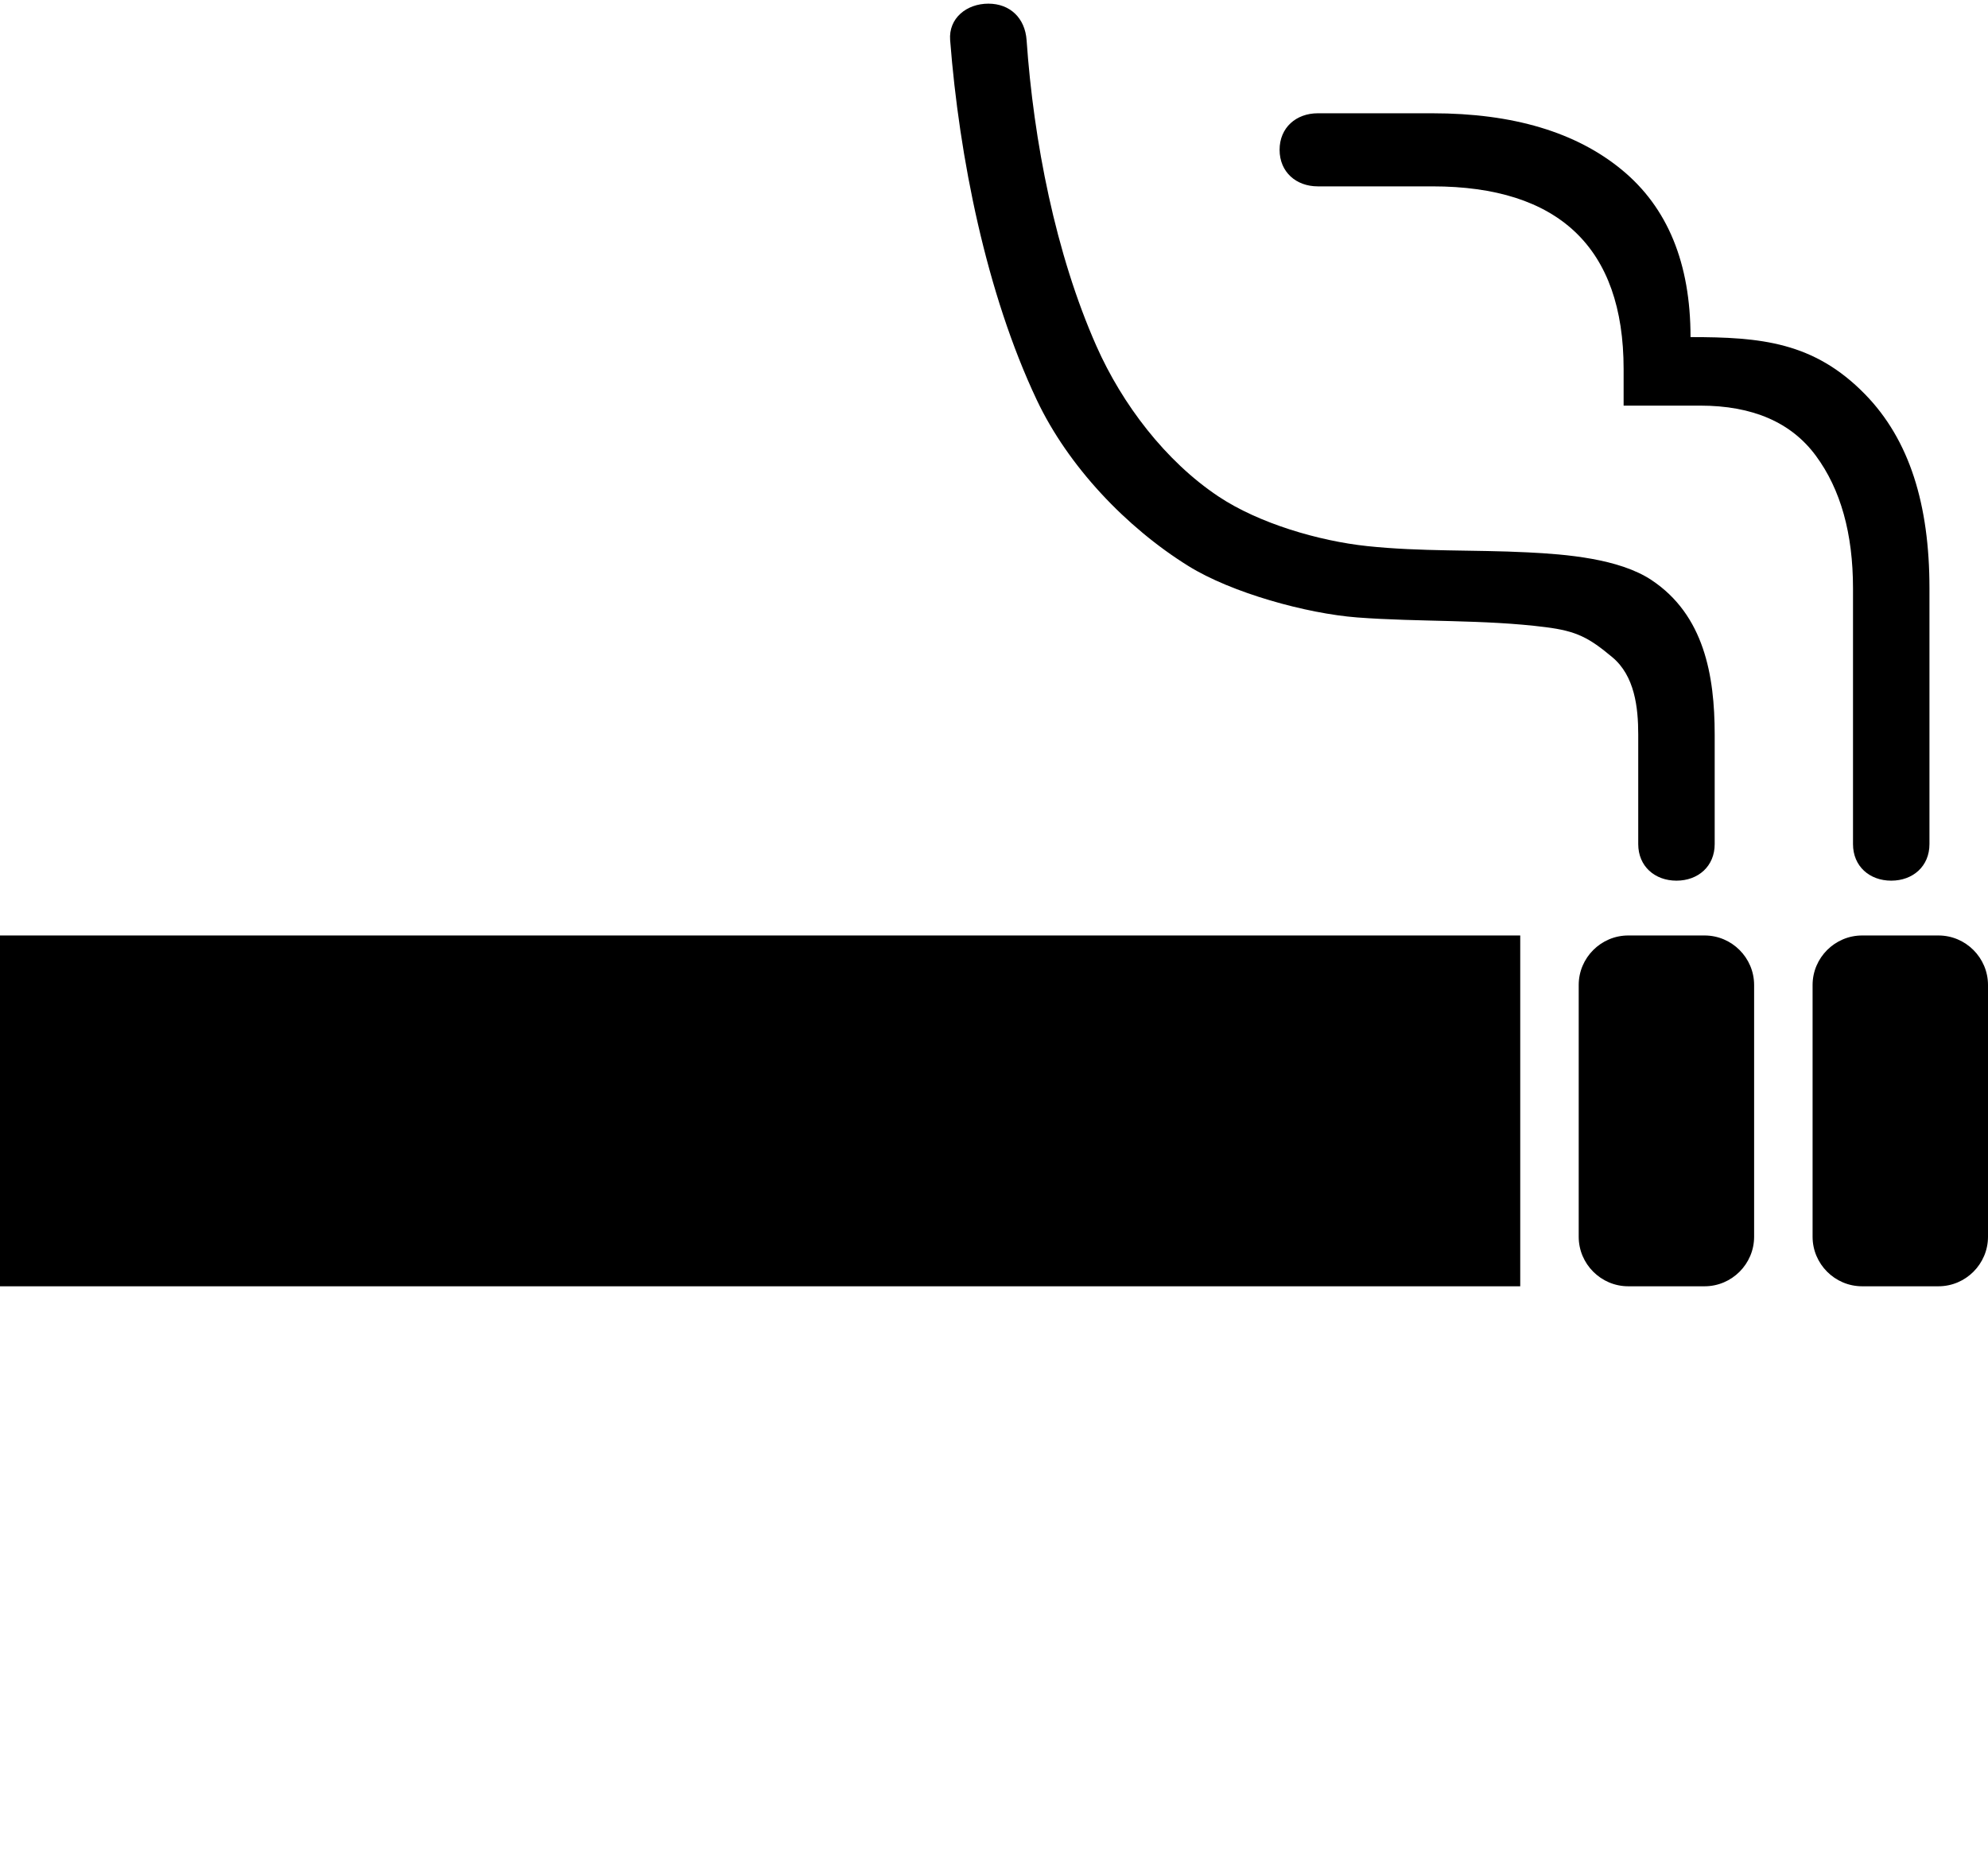
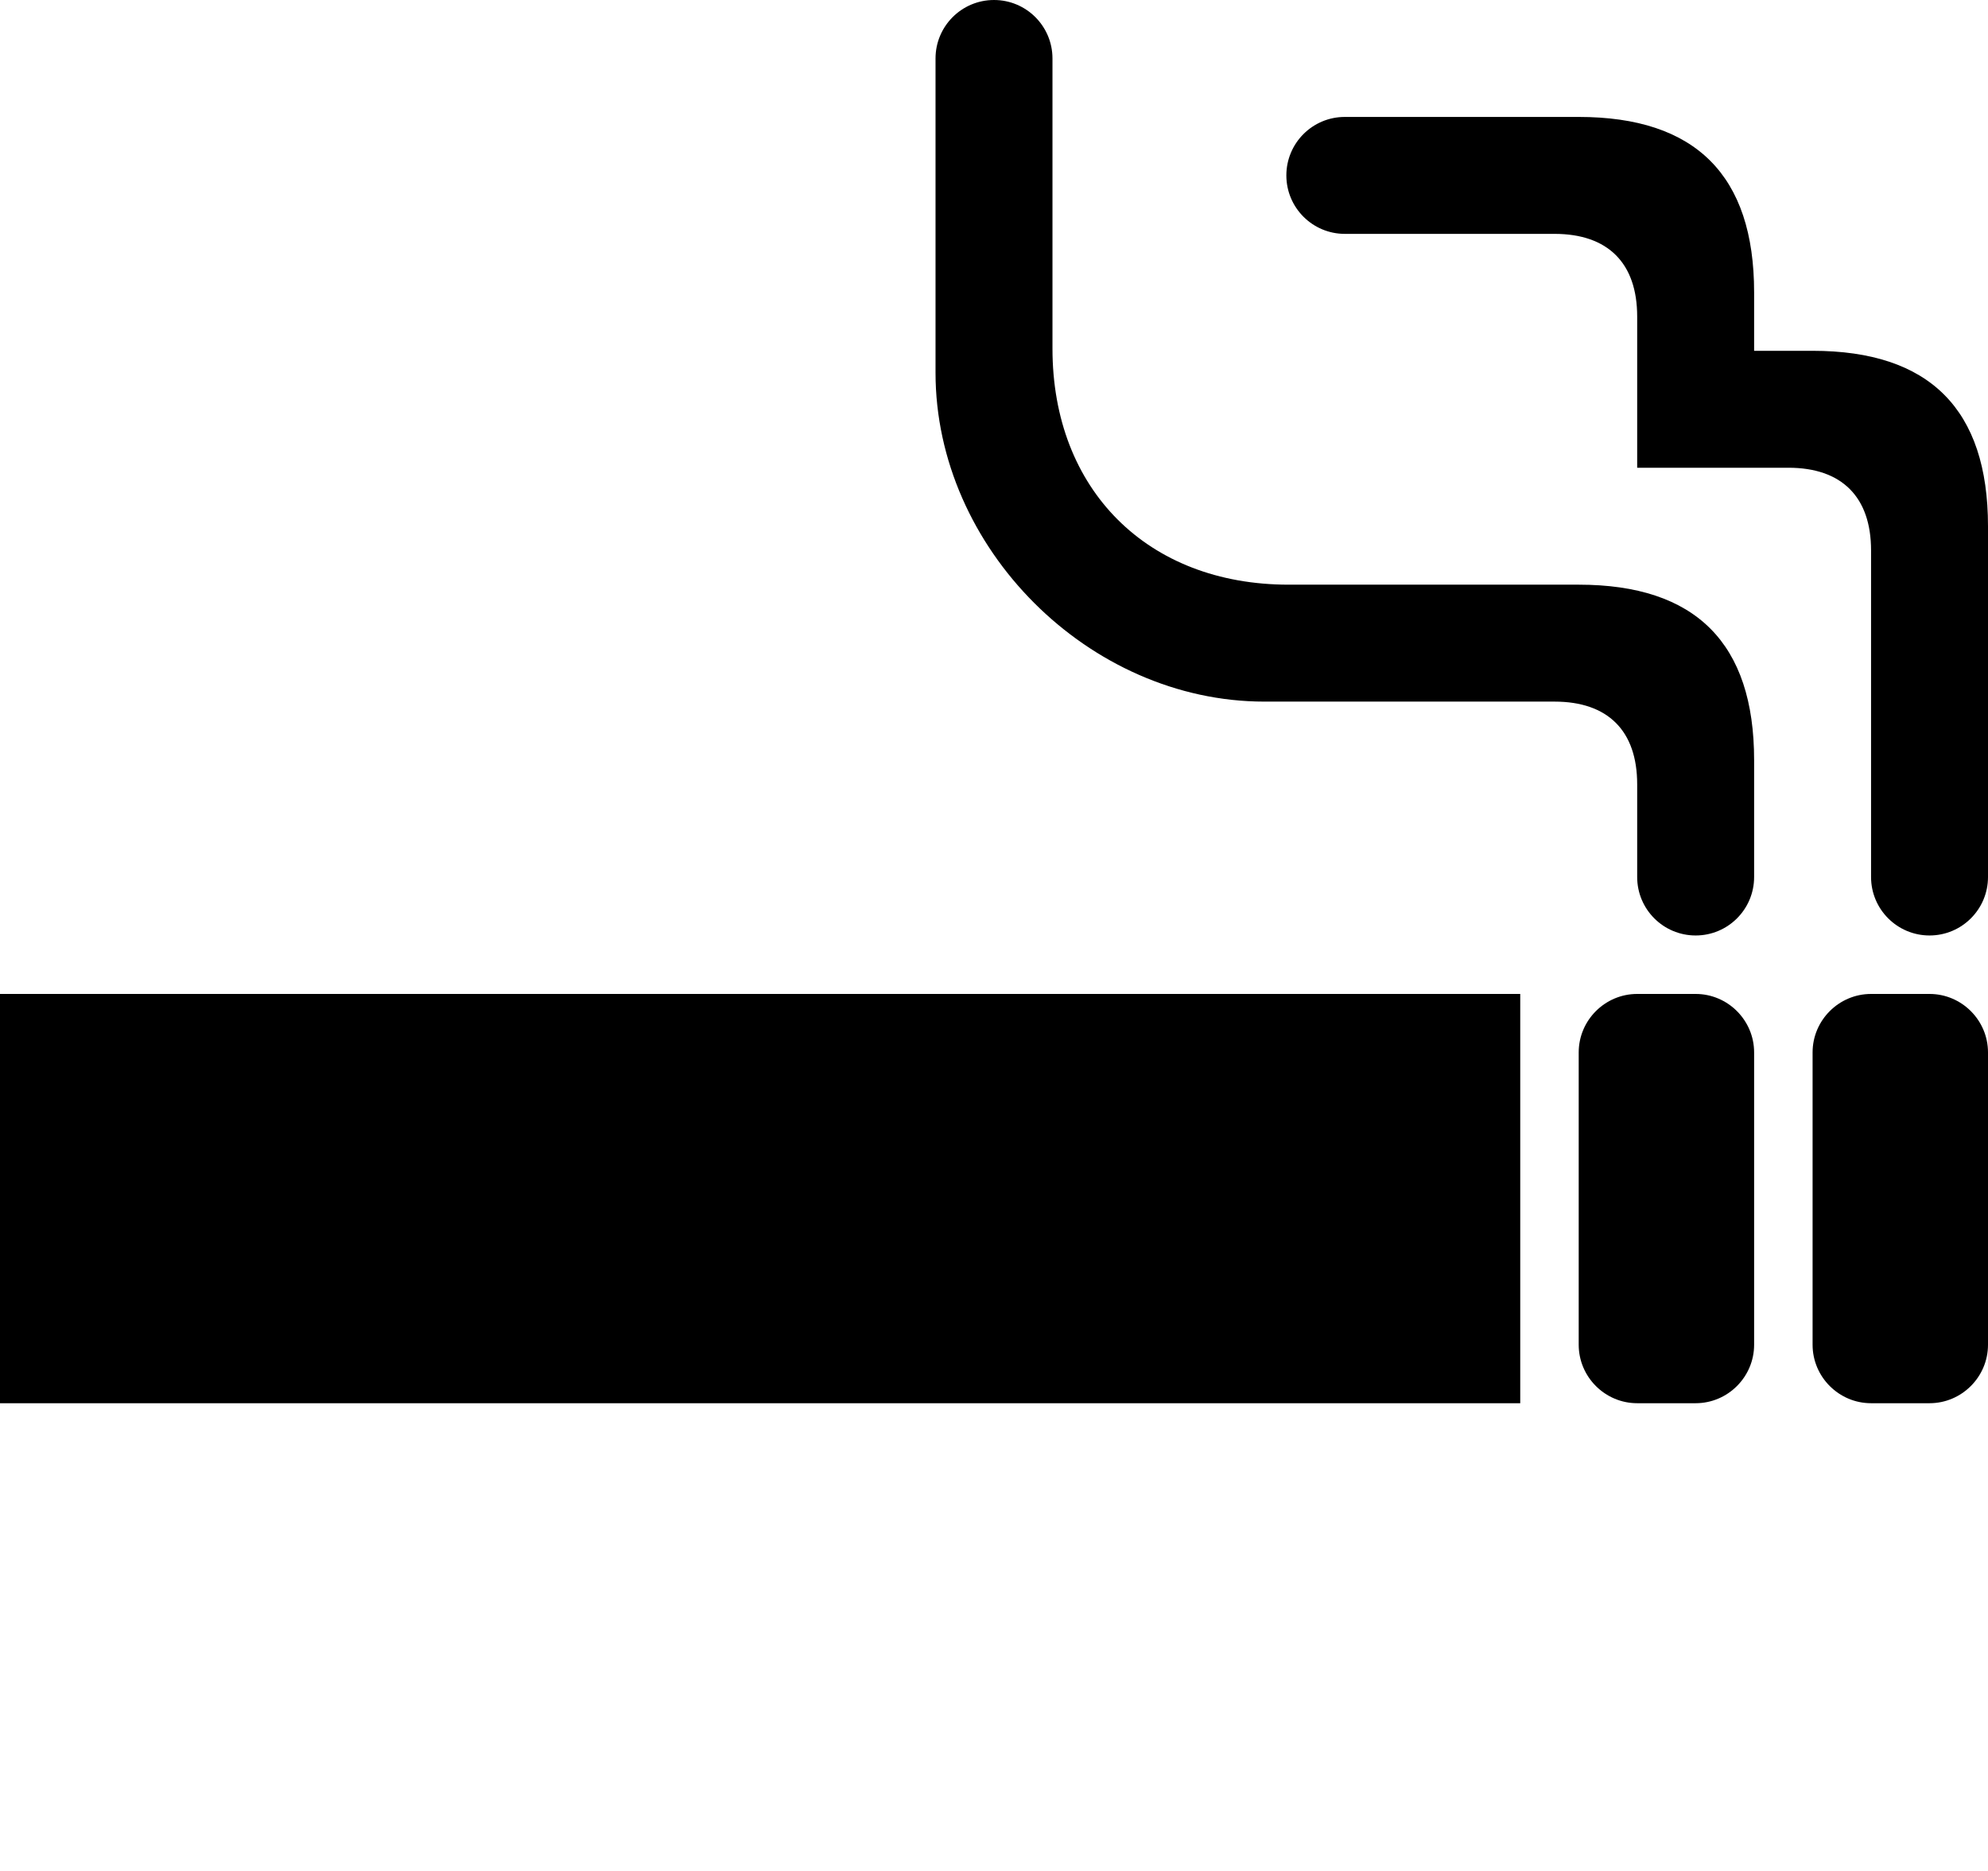
<svg xmlns="http://www.w3.org/2000/svg" width="544" height="512" viewBox="0 0 544 512">
-   <path d="M0 256h416v96H0v-96zm448.29-55v30c0 6.07 4.54 10 10.46 10 5.93 0 10.46-3.93 10.46-10v-30c0-16.2-2.92-32.72-17.3-42.27-8.89-5.9-23.51-7.06-33.85-7.57-14.77-.75-29.14-.15-43.97-1.72-13.19-1.4-29.65-6.22-40.7-13.6-14.5-9.67-26.33-25.27-33.34-41.09C288.8 69.38 282.84 38.54 280.92 11c-.42-6.05-4.53-10-10.46-10-5.92 0-10.93 3.95-10.46 10 2.49 32.05 9.88 69.21 23.7 98.44 8.59 18.16 24.47 34.88 41.52 45.47 11.8 7.32 32.23 12.99 46.18 14.06 16.83 1.28 34.74.51 51.56 2.66 8.48 1.07 11.84 2.87 18.25 8.23 6.1 5.1 7.08 13.7 7.08 21.14zm-56.3-170c22.03 0 39.29 5.16 51.81 15.47 12.53 10.31 18.8 25.57 18.8 45.78 19.19 0 33.72 1.3 47.73 15.62 12.21 12.5 17.65 30.21 17.65 53.13v70c0 6.07-4.54 10-10.46 10-5.93 0-10.46-3.93-10.46-10v-70c0-15-3.38-27.08-10.14-36.25-6.74-9.16-17.3-13.75-31.71-13.75h-20.92v-10c0-33.32-17.85-50-52.3-50h-31.38c-5.93 0-10.46-3.92-10.46-10s4.53-10 10.46-10h31.38zm117.56 225h20.9c7.45 0 13.55 6.1 13.55 13.55v68.9c0 7.45-6.1 13.55-13.55 13.55h-20.9c-7.45 0-13.55-6.1-13.55-13.55v-68.9c0-7.45 6.1-13.55 13.55-13.55zm-64 0h20.9c7.45 0 13.55 6.1 13.55 13.55v68.9c0 7.45-6.1 13.55-13.55 13.55h-20.9c-7.45 0-13.55-6.1-13.55-13.55v-68.9c0-7.45 6.1-13.55 13.55-13.55z" />
+   <path d="M256 16c0-8.84 7.16-16 16-16s16 7.16 16 16v79.38C288 134 314 160 352.62 160H432c32 0 48 16 48 48v32c0 8.84-7.16 16-16 16s-16-7.16-16-16v-25.38C448 200 440 192 425.38 192H346c-48 0-90-42-90-90V16zM0 272h416v112H0V272zm448 0h16c8.8 0 16 7.2 16 16v80c0 8.8-7.2 16-16 16h-16c-8.8 0-16-7.2-16-16v-80c0-8.8 7.2-16 16-16zm64 0h16c8.8 0 16 7.2 16 16v80c0 8.8-7.2 16-16 16h-16c-8.8 0-16-7.2-16-16v-80c0-8.8 7.2-16 16-16zm-64-144h41.38C504 128 512 136 512 150.62V240c0 8.83 7.16 16 16 16s16-7.16 16-16v-96c0-32-16-48-48-48h-16V80c0-32-16-48-48-48h-64c-8.84 0-16 7.16-16 16 0 8.83 7.16 16 16 16h57.38C440 64 448 72 448 86.62V128z" />
</svg>
